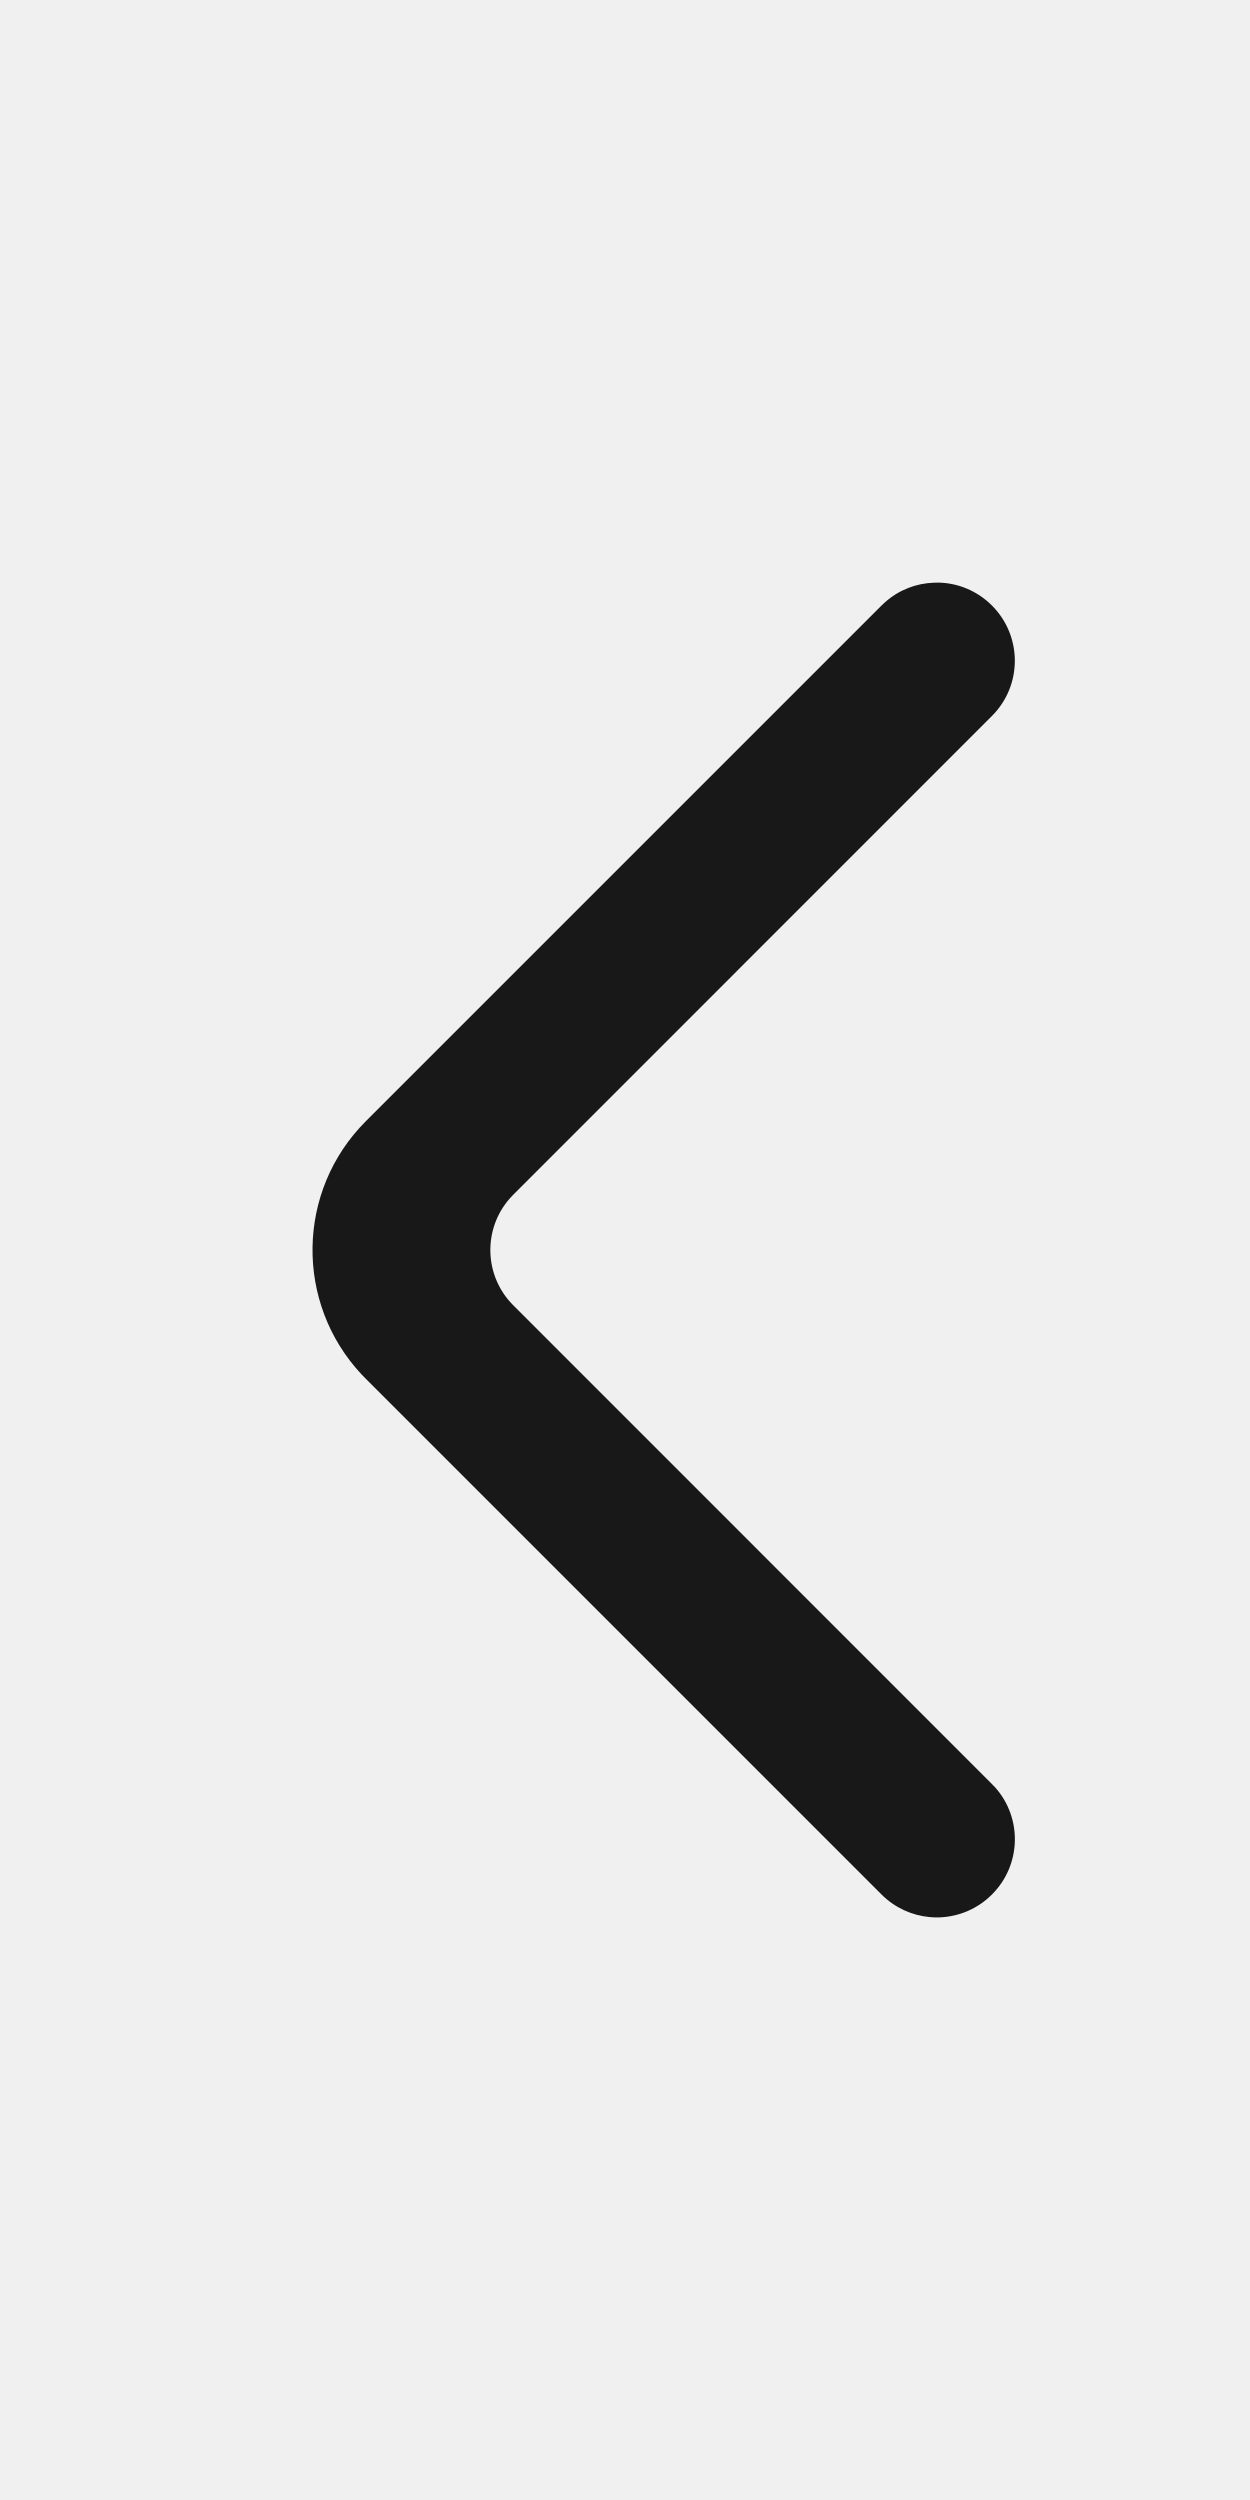
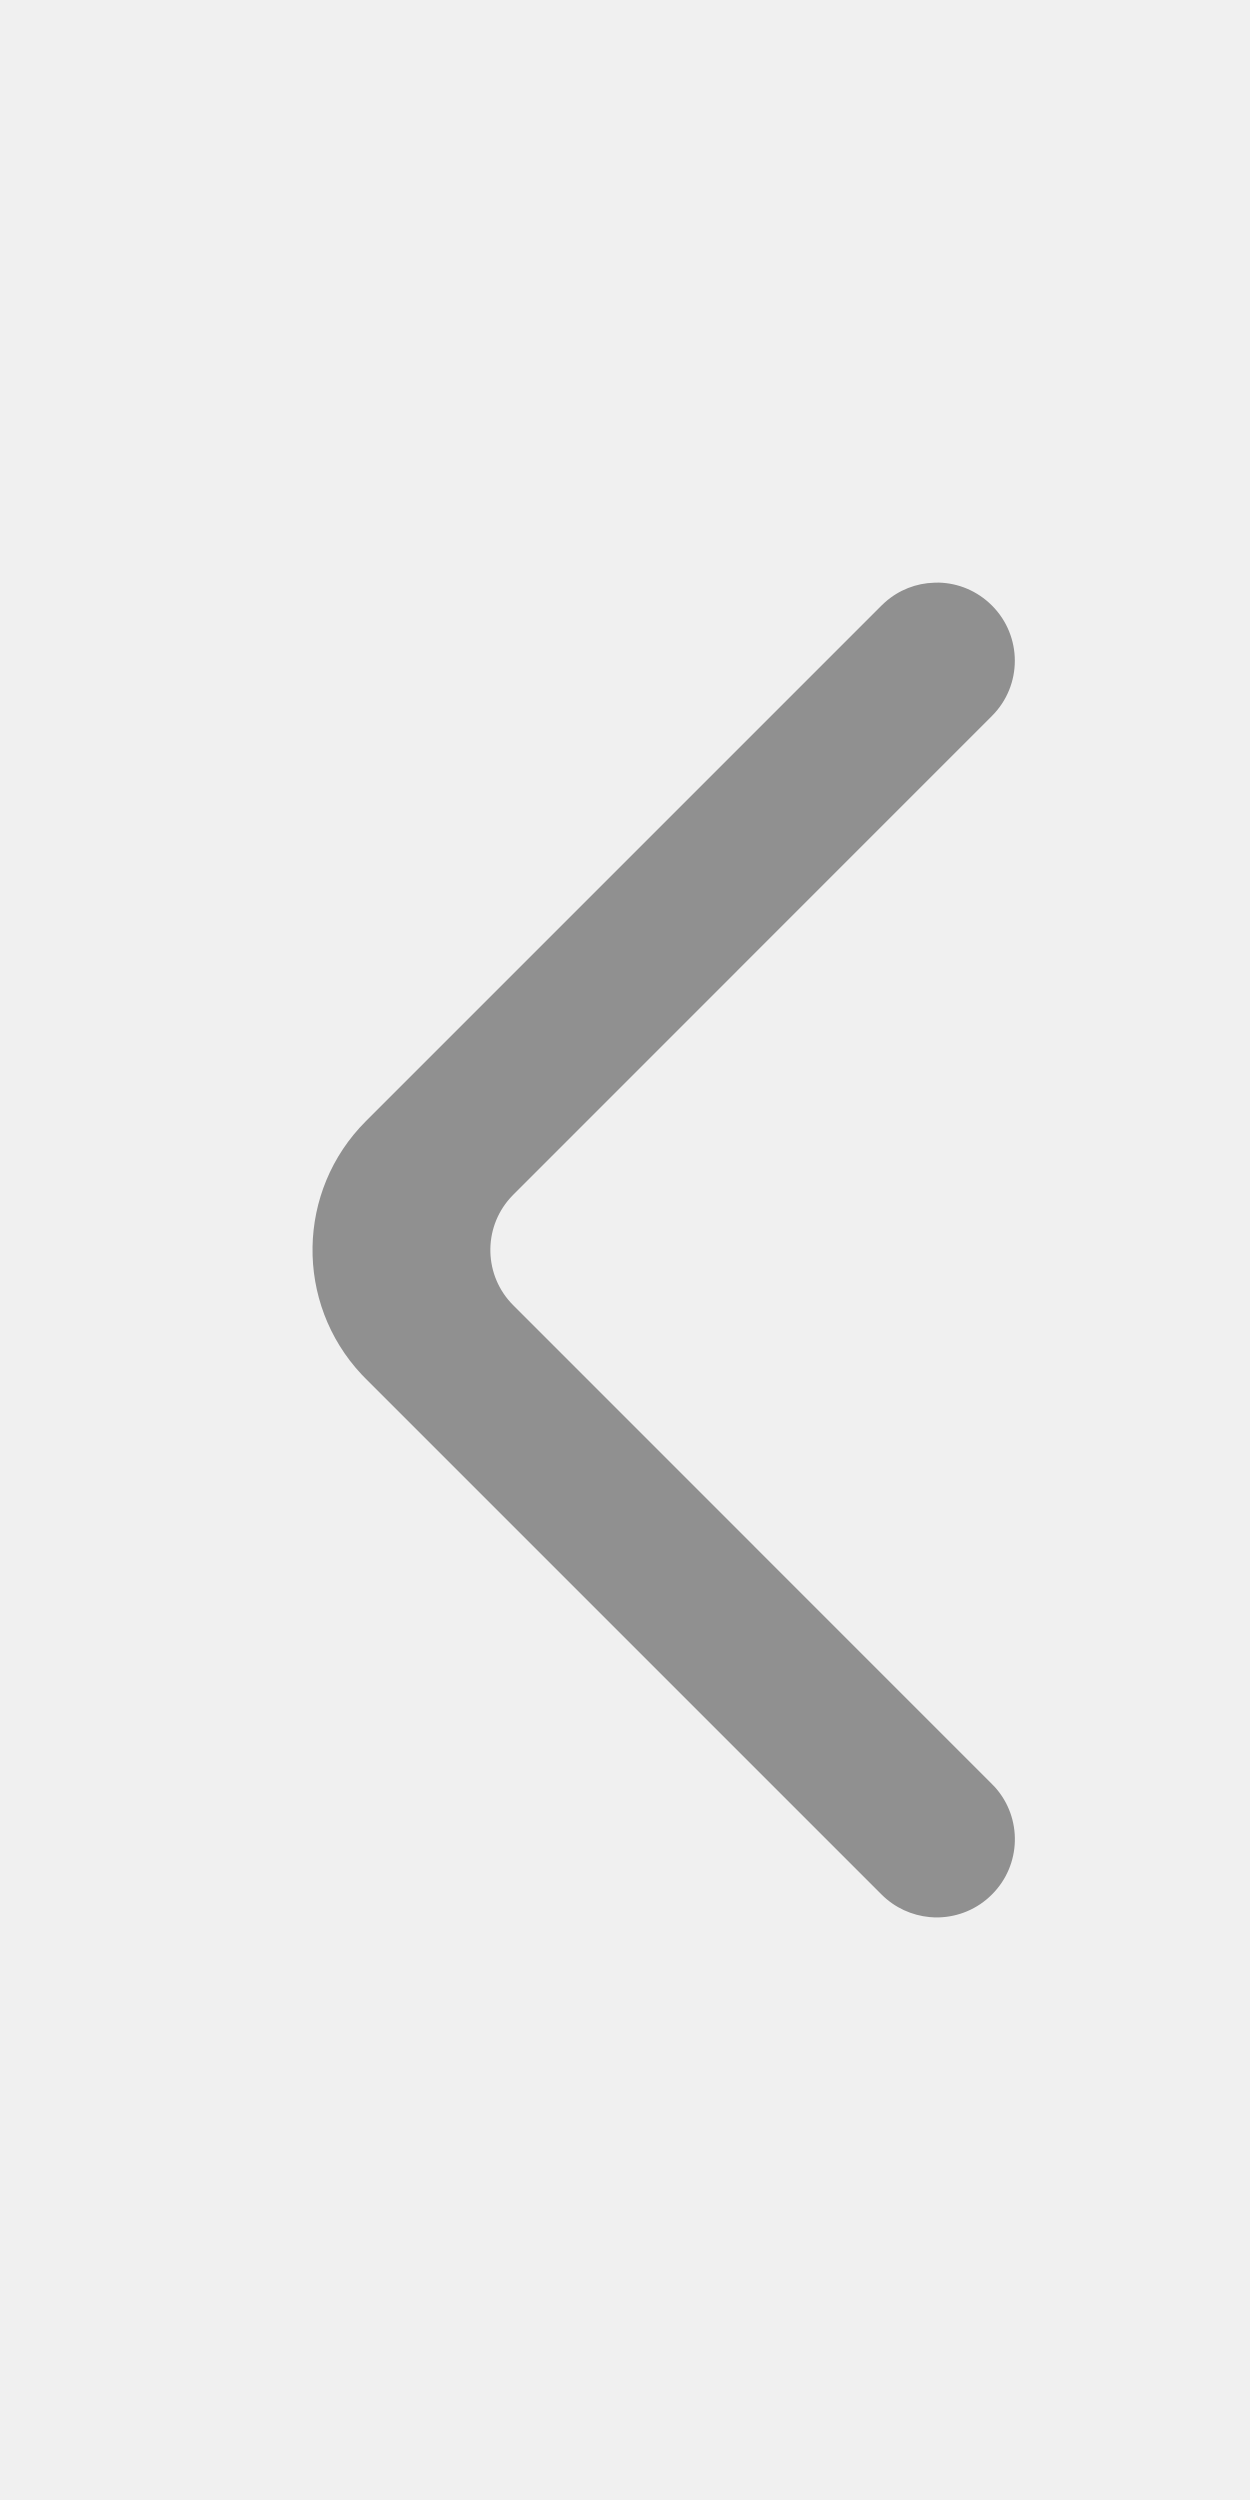
<svg xmlns="http://www.w3.org/2000/svg" xmlns:xlink="http://www.w3.org/1999/xlink" style="transform:rotateY(180deg) " viewBox="0 0 12 24">
  <defs>
    <path d="M4.248,5.783 L4.28,5.813 L9.23,10.763 C9.899,11.432 9.913,12.508 9.272,13.194 L9.23,13.237 L4.28,18.187 C4.151,18.316 3.987,18.388 3.819,18.404 L3.773,18.407 L3.727,18.407 C3.543,18.401 3.36,18.328 3.22,18.187 C2.937,17.905 2.927,17.453 3.189,17.159 L3.22,17.127 L7.816,12.53 C8.098,12.248 8.108,11.796 7.846,11.502 L7.816,11.47 L3.22,6.873 C2.927,6.581 2.927,6.106 3.22,5.813 C3.361,5.672 3.544,5.598 3.729,5.593 L3.776,5.594 C3.945,5.599 4.113,5.662 4.248,5.783 Z" id="___path-1" />
  </defs>
  <g id="___Public/ic_public_arrow_left" stroke="none" stroke-width="1" fill="none" fill-rule="evenodd">
    <mask id="___mask-2" fill="white">
      <use xlink:href="#___path-1" />
    </mask>
-     <use id="___路径" fill="#000000" opacity="0.9" fill-rule="nonzero" transform="translate(6.37132, 11.99996) scale(-1, 1) translate(-6.37132, -11.99996) " xlink:href="#___path-1" />
+     <use id="___路径" fill="#000000" opacity="0.4" fill-rule="nonzero" transform="translate(6.37132, 11.99996) scale(-1, 1) translate(-6.37132, -11.99996) " xlink:href="#___path-1" />
  </g>
</svg>
